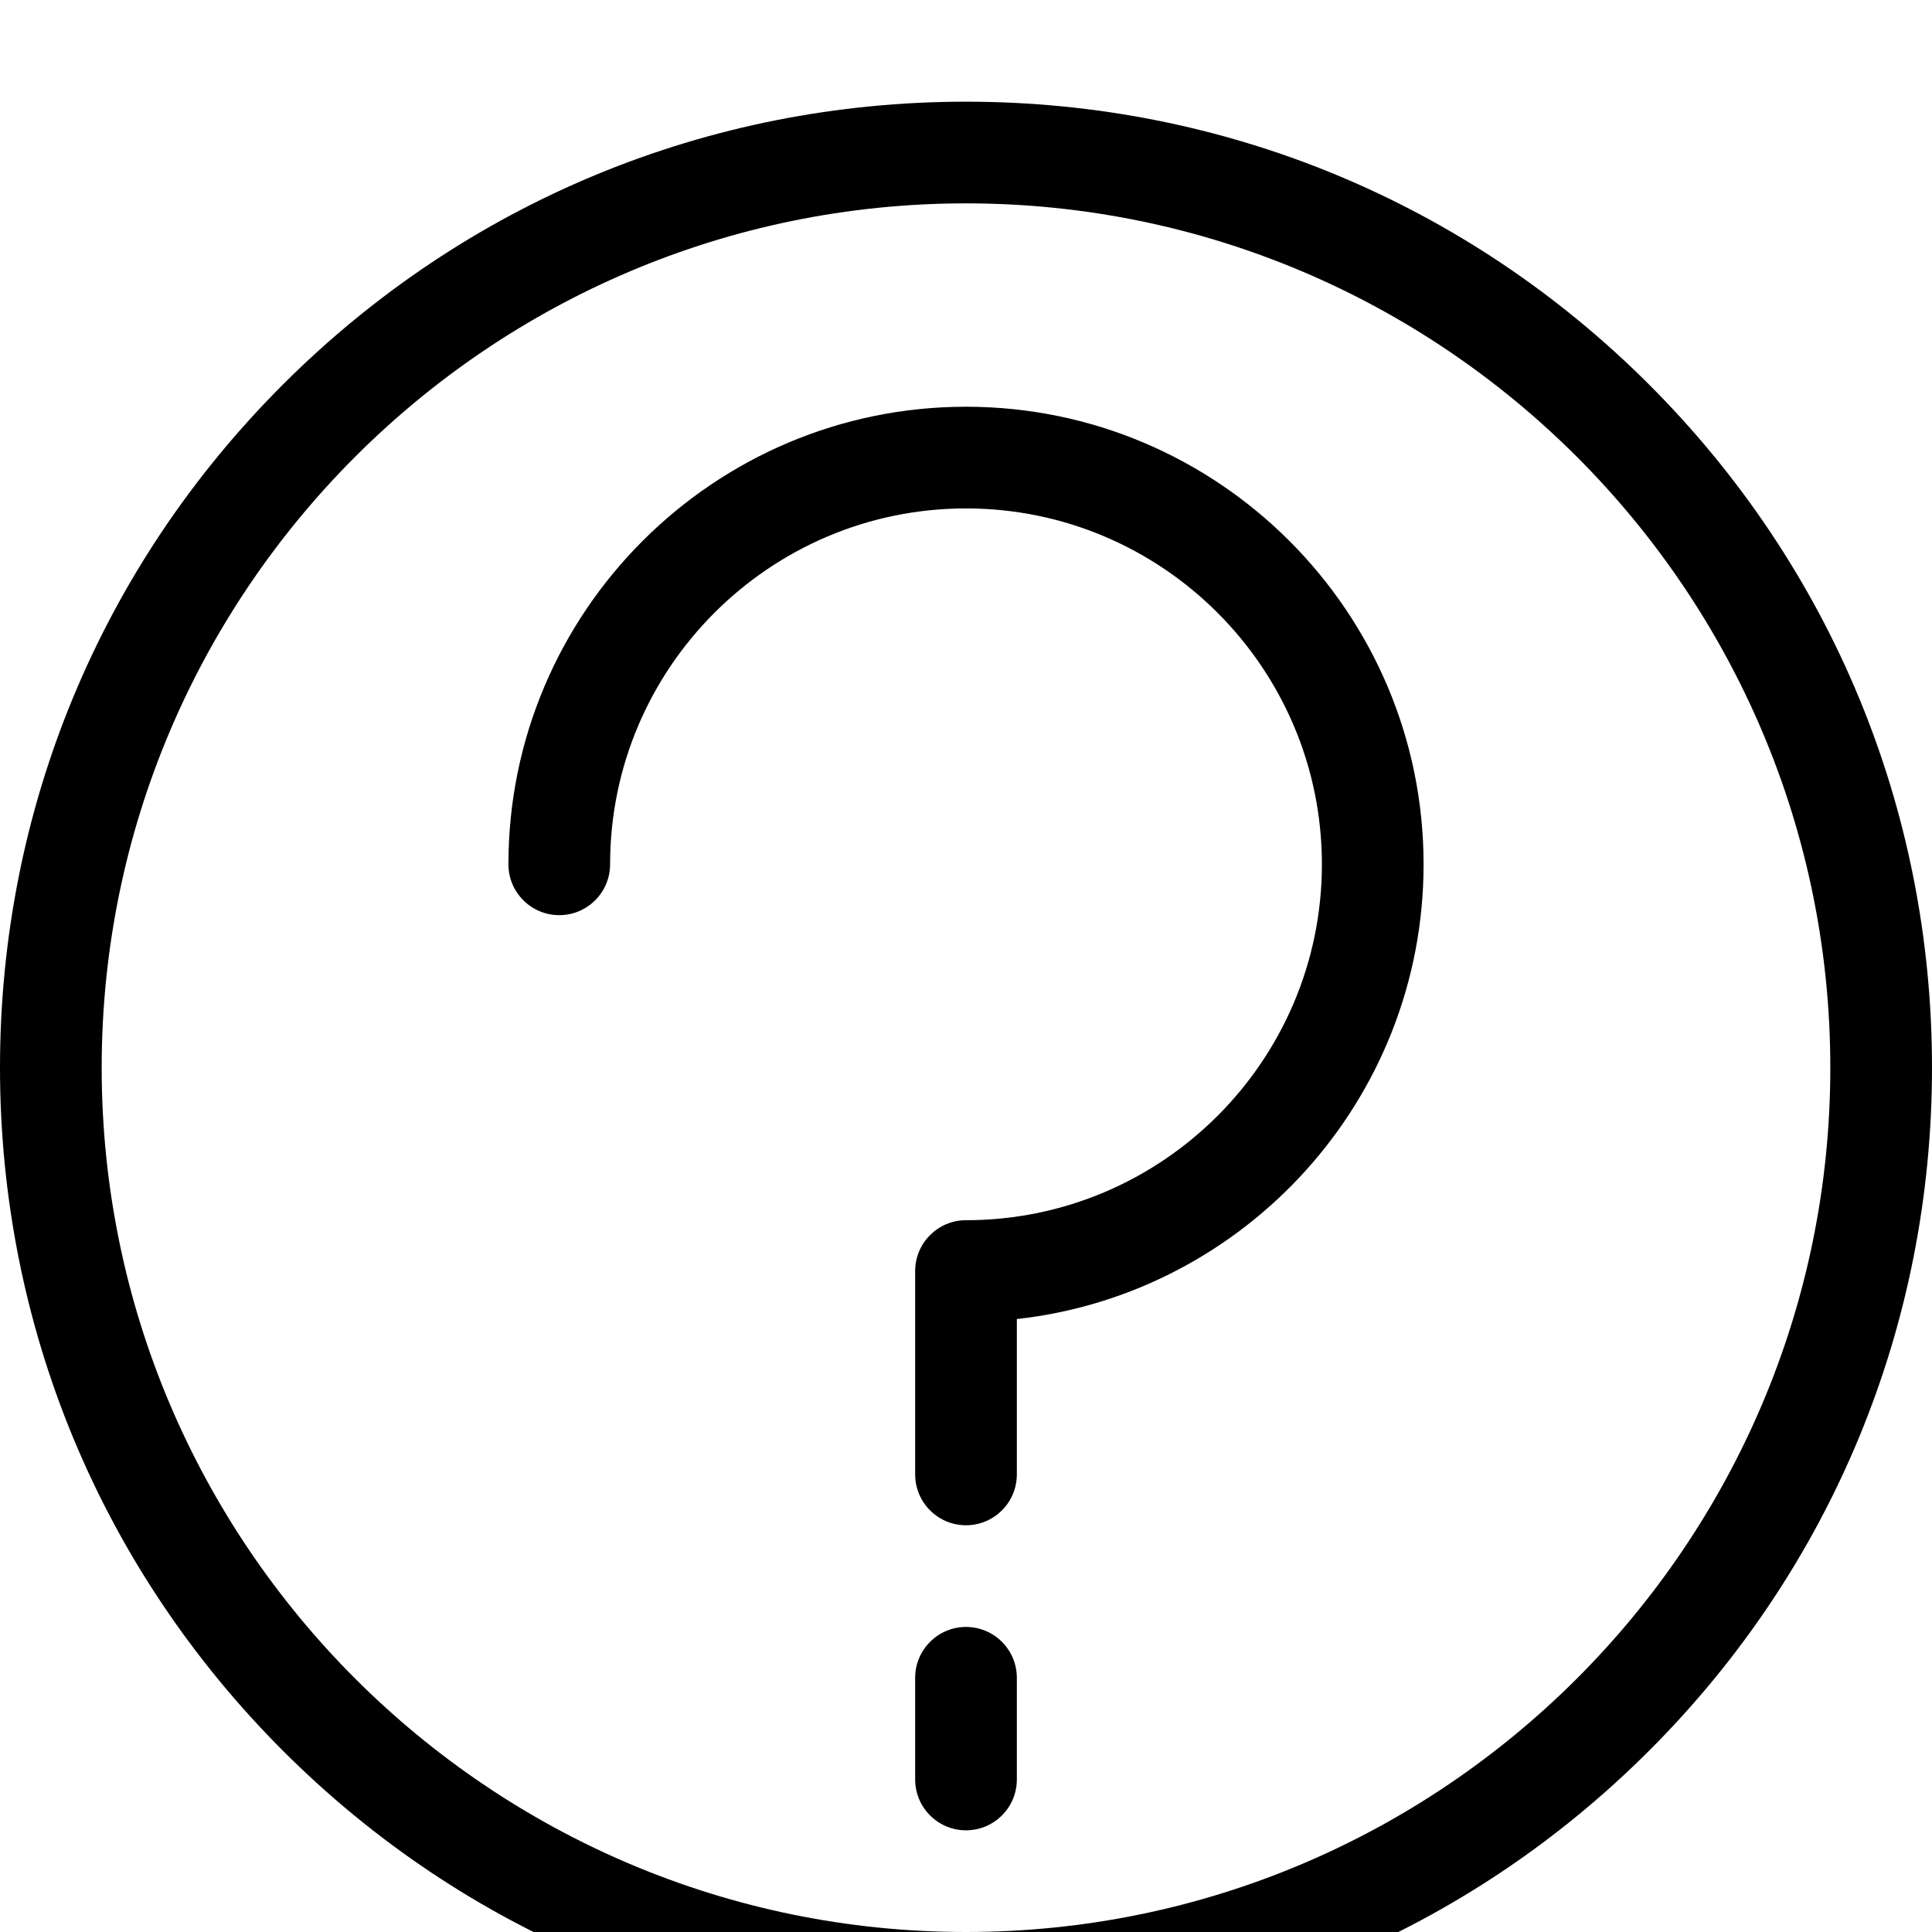
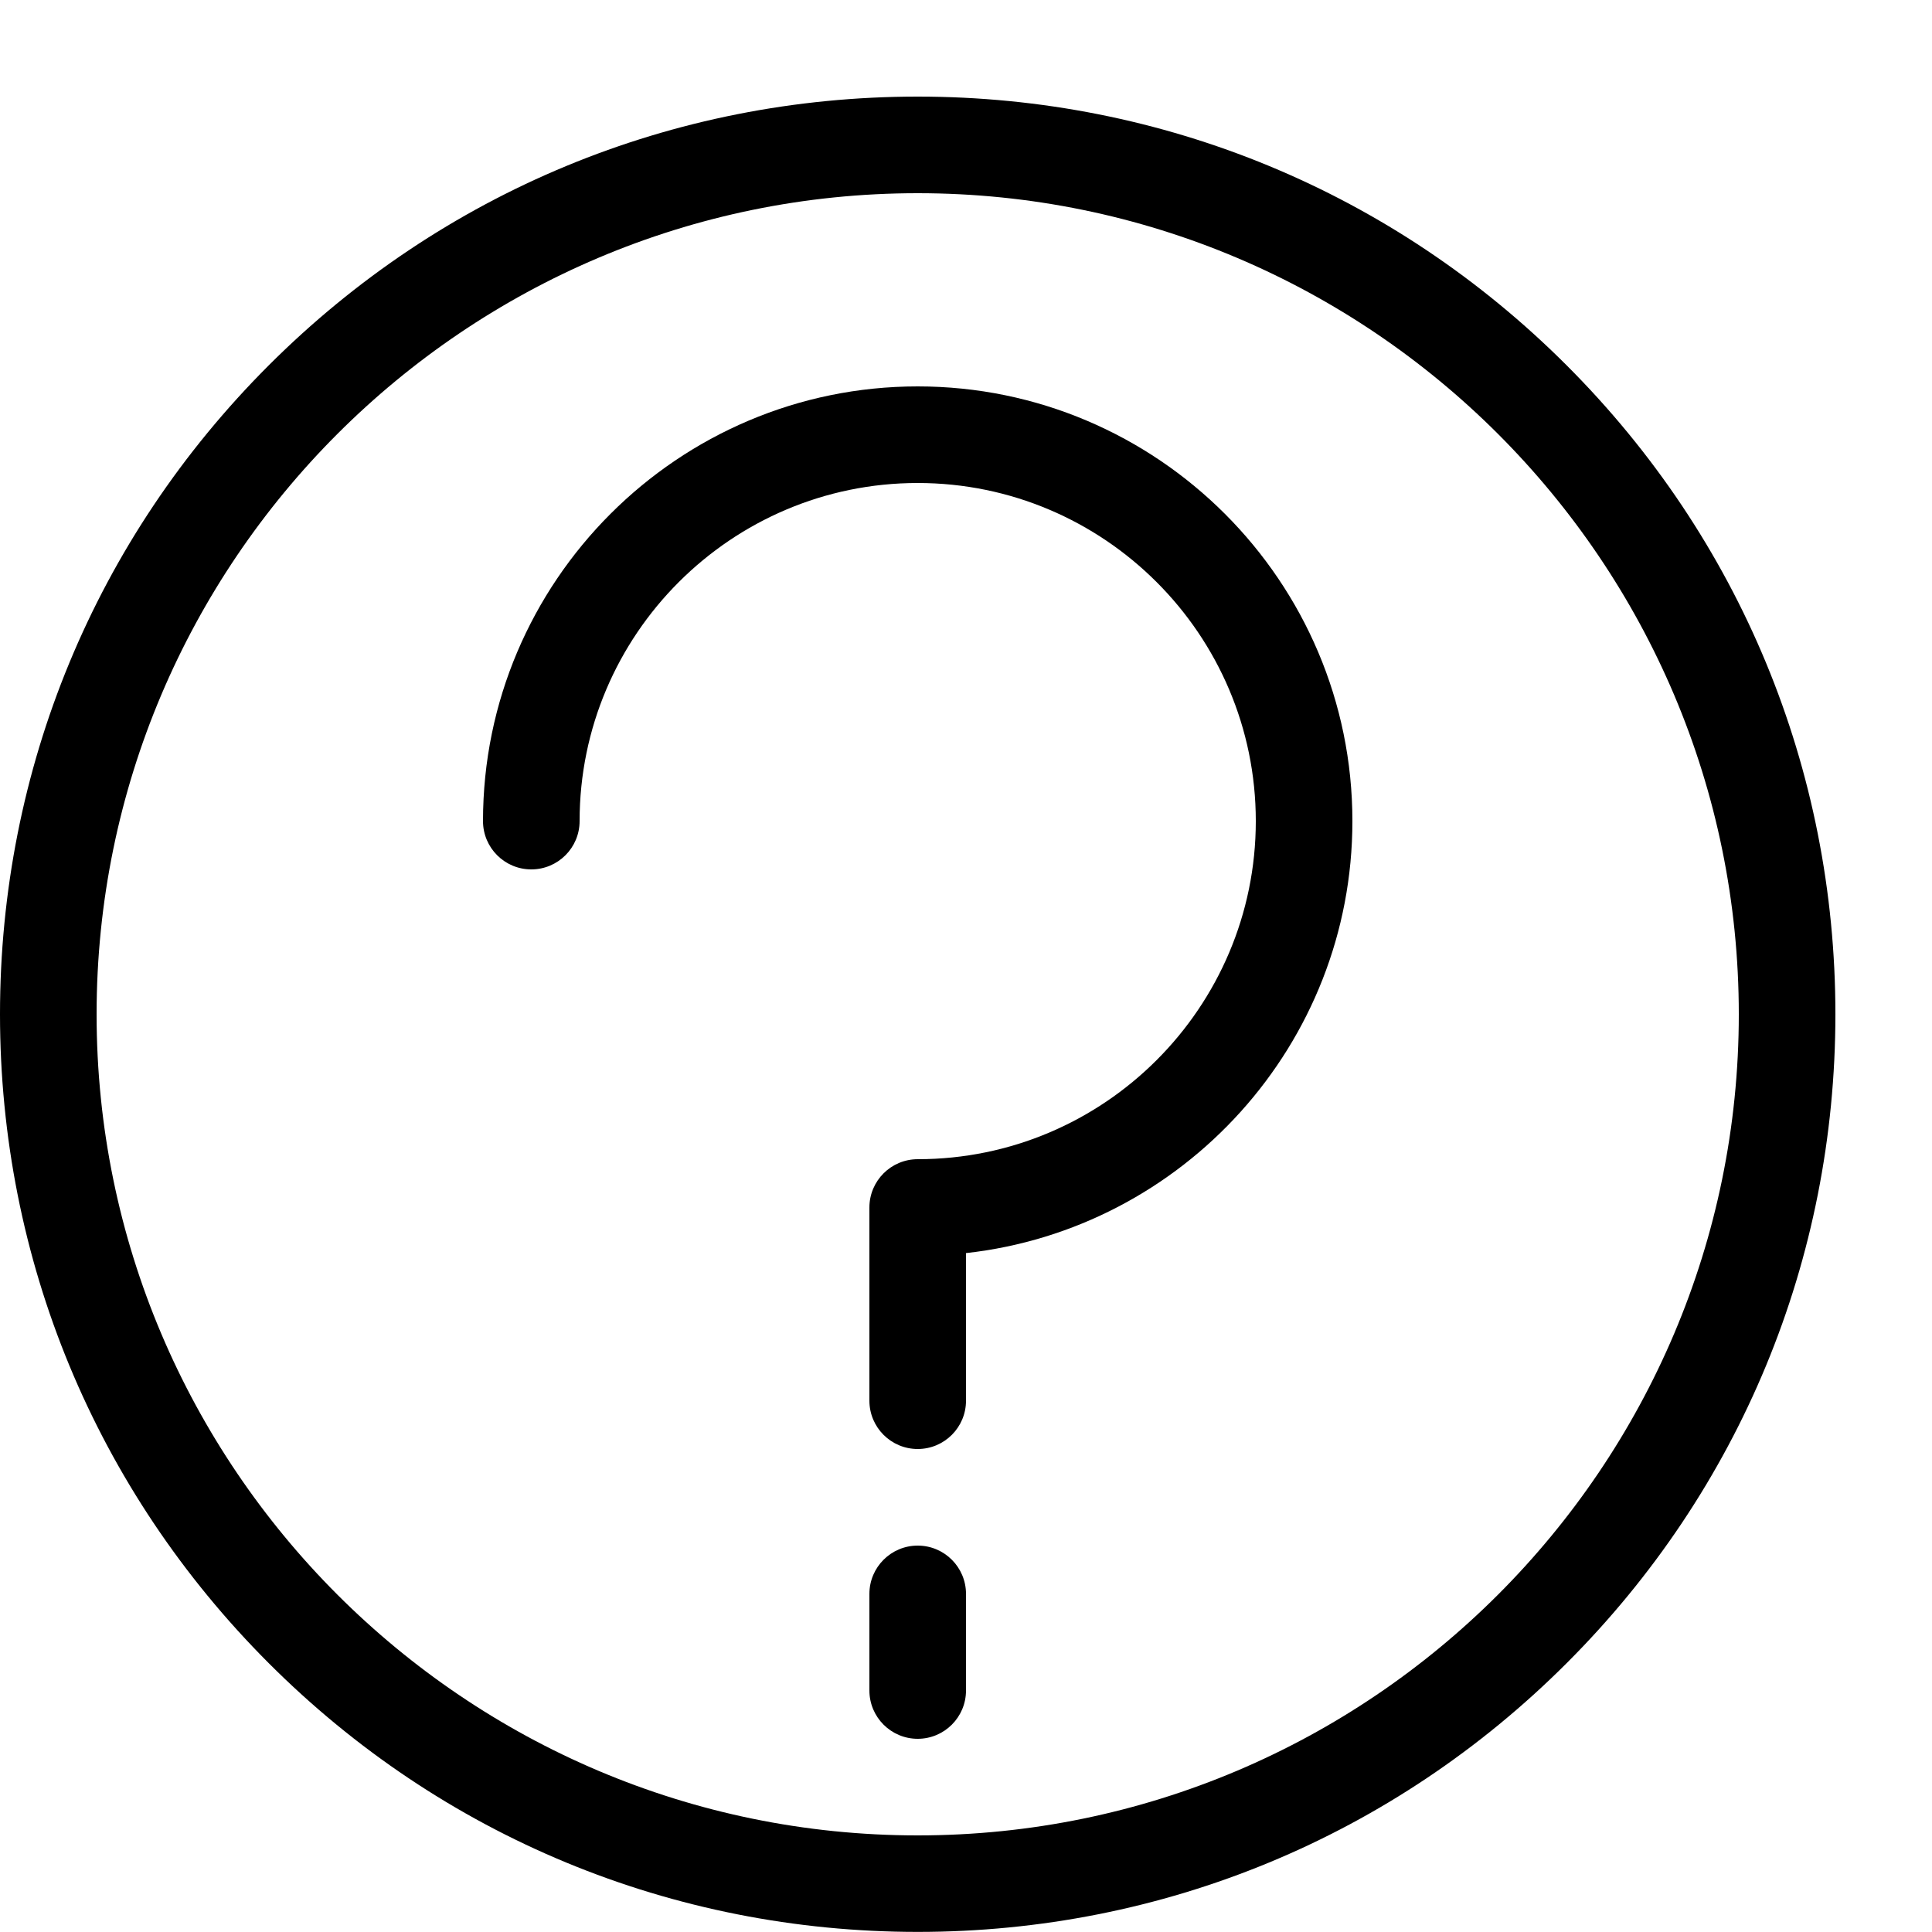
- <svg xmlns="http://www.w3.org/2000/svg">
+ <svg xmlns="http://www.w3.org/2000/svg" viewBox="0 0 20 20">
  <g fill="#000">
-     <g id="help" viewBox="0 0 20 20">
+     <g id="help">
      <path d="M16.218 3.782c-1.794-1.794-4.18-2.782-6.718-2.782s-4.923 0.988-6.718 2.782-2.782 4.18-2.782 6.717 0.988 4.923 2.782 6.718 4.18 2.782 6.718 2.782 4.923-0.988 6.718-2.782 2.782-4.18 2.782-6.718-0.988-4.923-2.782-6.717zM9.5 19c-4.687 0-8.5-3.813-8.5-8.5s3.813-8.5 8.5-8.5c4.687 0 8.5 3.813 8.5 8.5s-3.813 8.5-8.5 8.5z" stroke="none" />
      <path d="M9.5 15c-0.276 0-0.5-0.224-0.5-0.5v-2c0-0.276 0.224-0.5 0.5-0.5 1.93 0 3.5-1.57 3.5-3.5s-1.57-3.5-3.5-3.5-3.5 1.57-3.5 3.5c0 0.276-0.224 0.5-0.5 0.5s-0.5-0.224-0.5-0.5c0-2.481 2.019-4.5 4.5-4.5s4.5 2.019 4.5 4.5c0 2.312-1.753 4.223-4 4.472v1.528c0 0.276-0.224 0.5-0.5 0.5z" stroke="none" />
      <path d="M9.5 18c-0 0 0 0 0 0-0.276 0-0.5-0.224-0.5-0.5v-1c0-0.276 0.224-0.5 0.5-0.5 0 0 0 0 0 0 0.276 0 0.5 0.224 0.5 0.5v1c0 0.276-0.224 0.5-0.5 0.5z" stroke="none" />
    </g>
  </g>
</svg>
